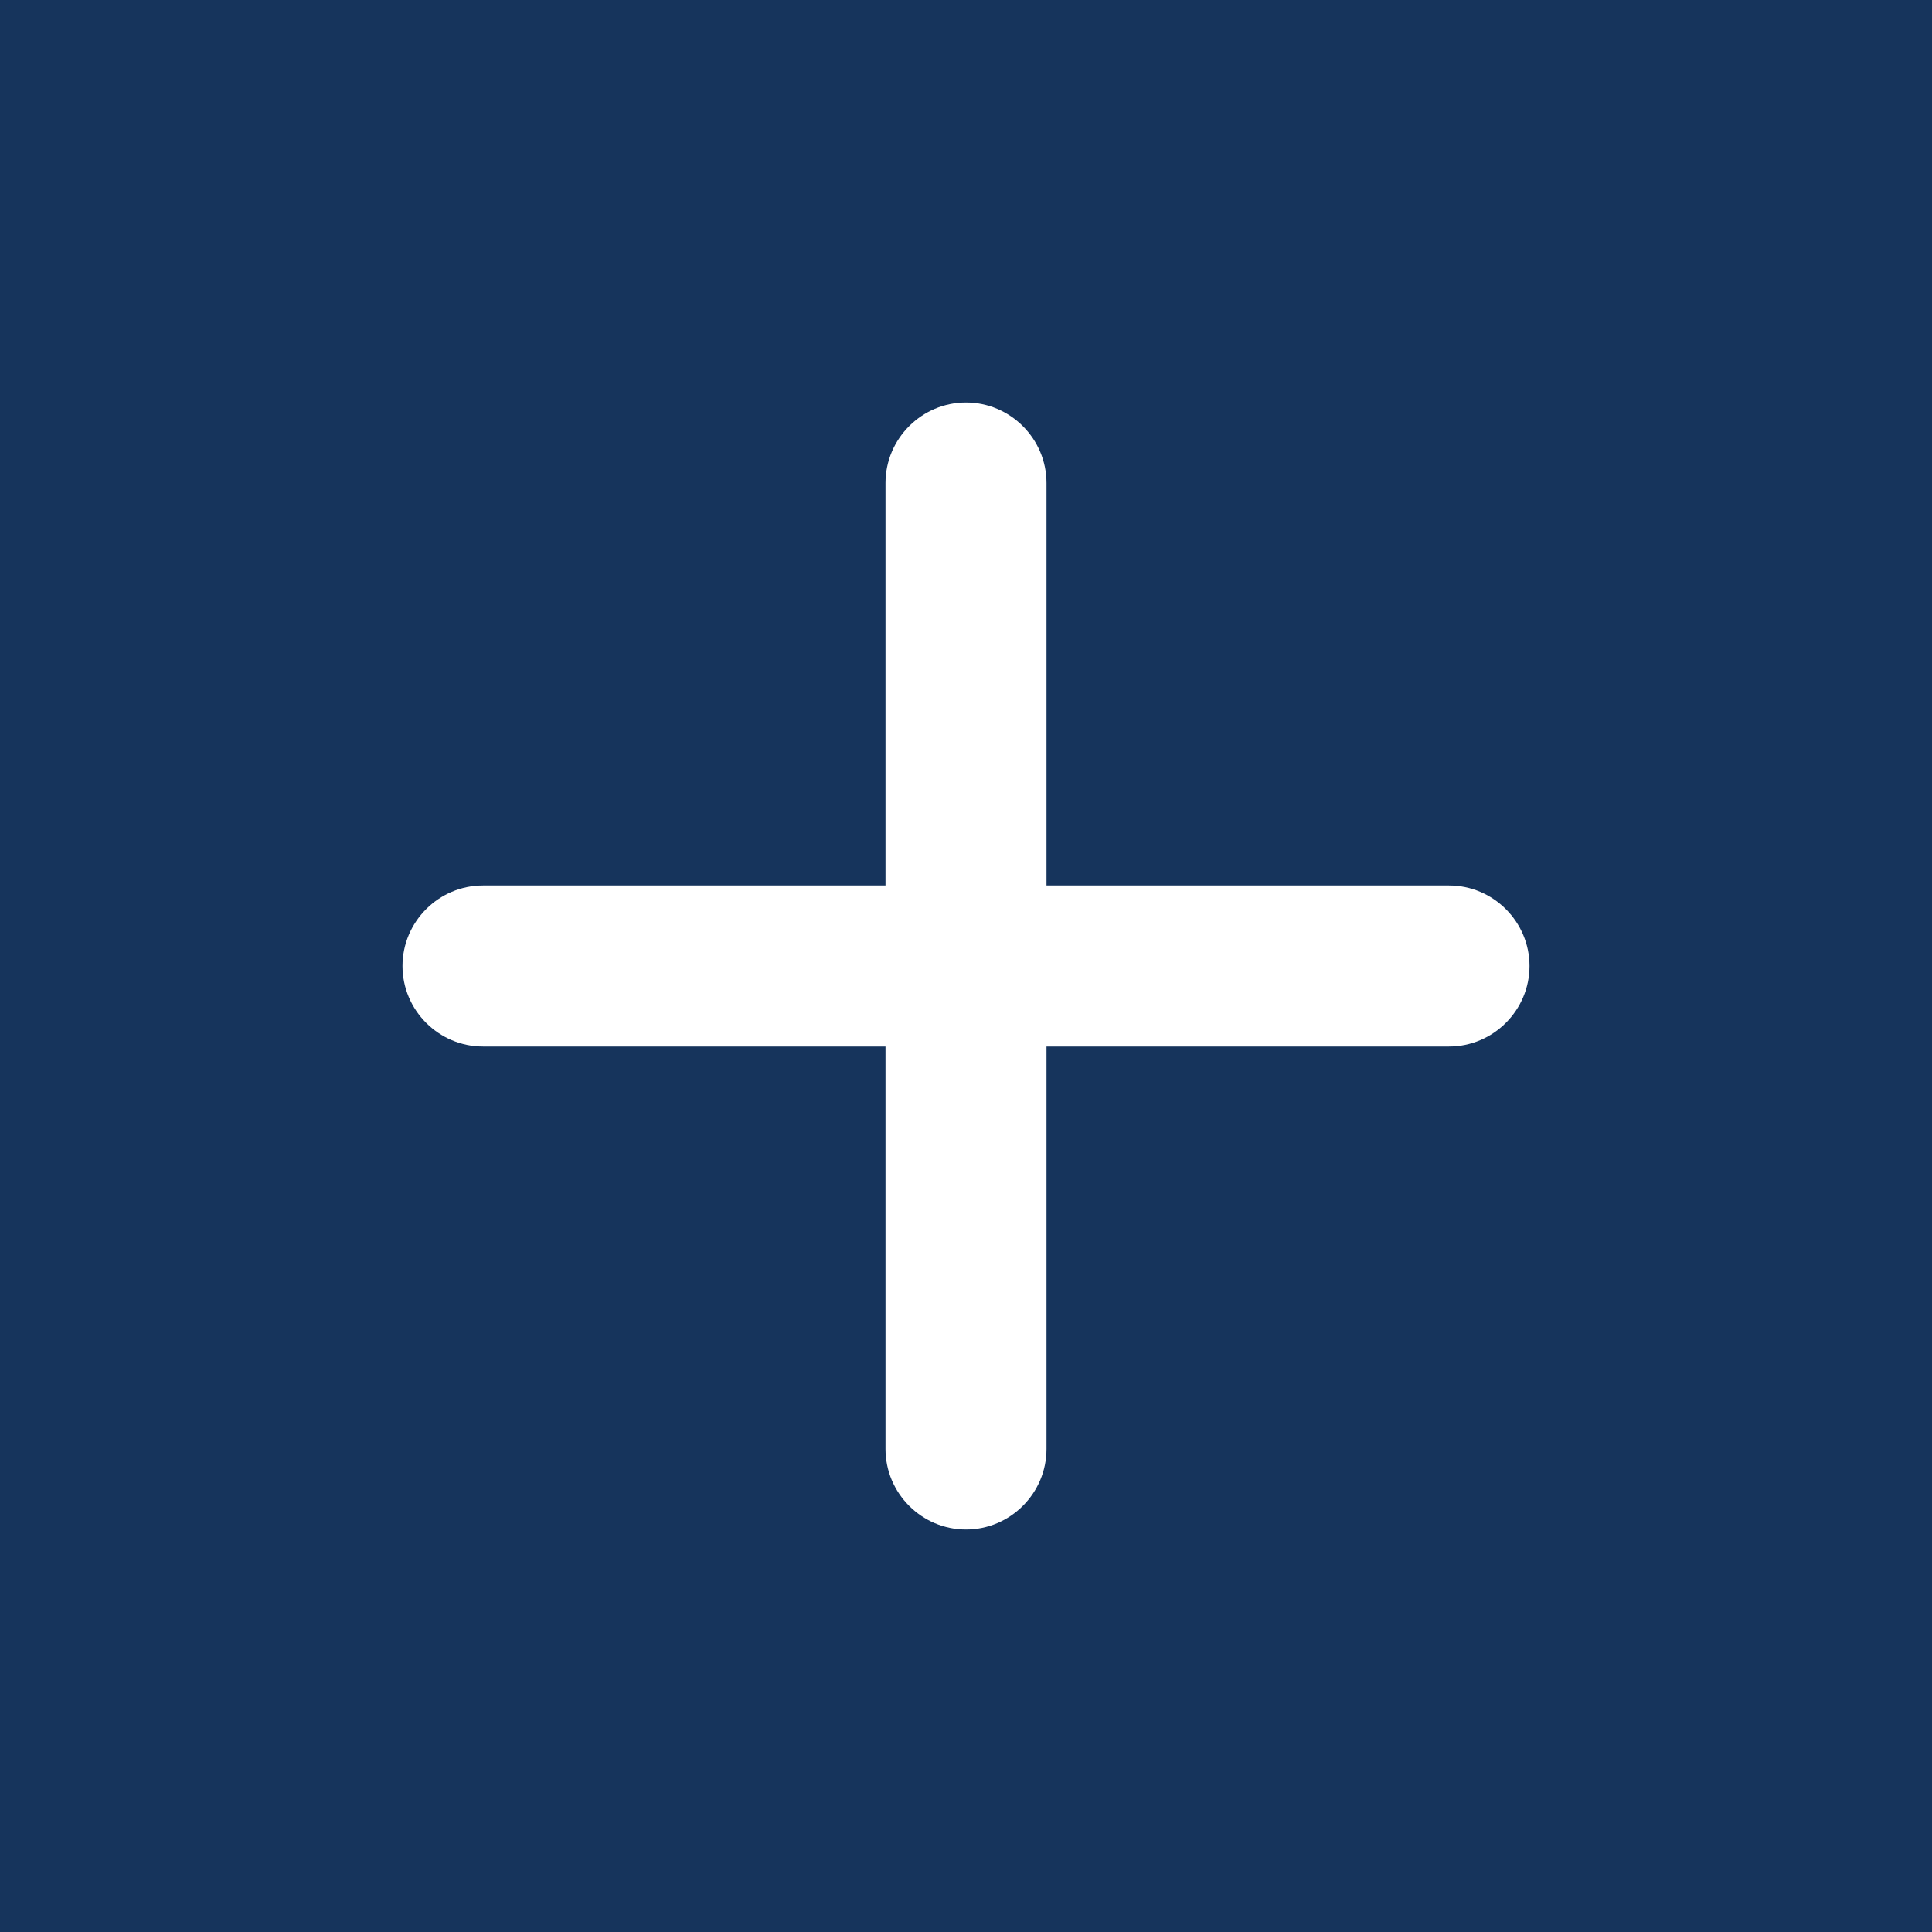
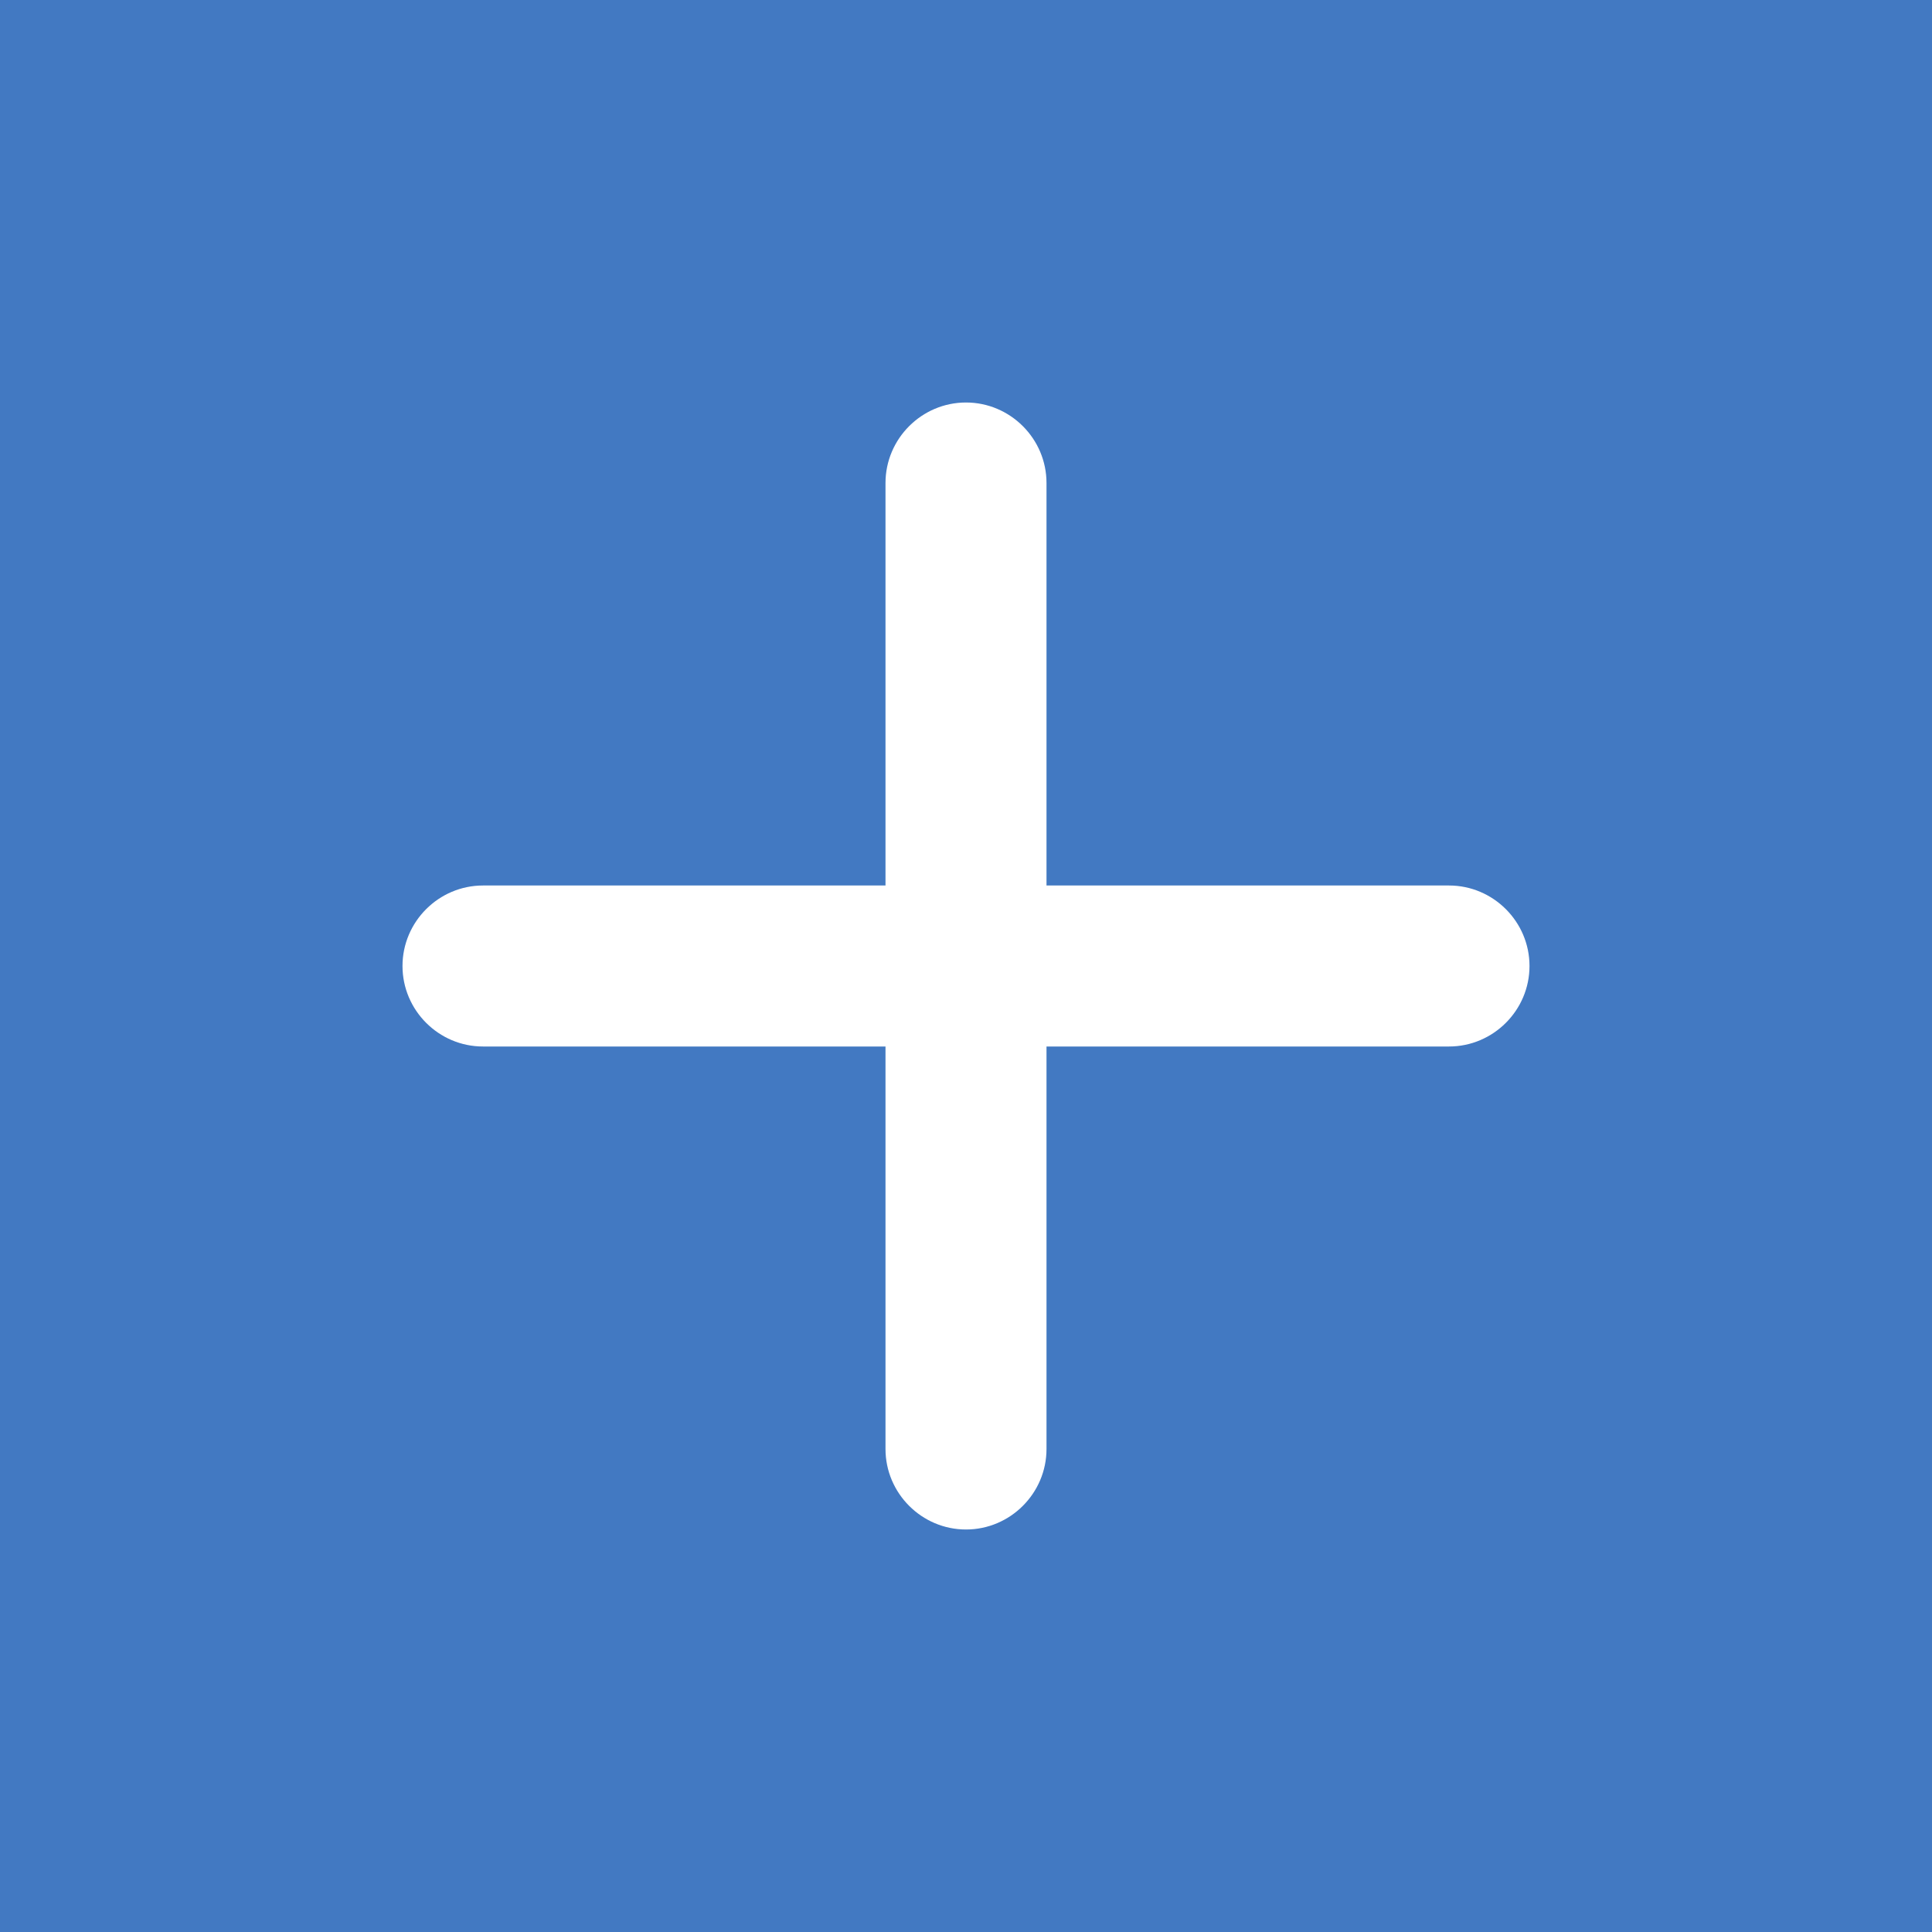
<svg xmlns="http://www.w3.org/2000/svg" height="50" viewBox="0 0 24 24" width="50" fill="white">
-   <path d="M0 0h24v24H0V0z" fill="#16345C" />
+   <path d="M0 0h24v24H0V0z" fill="#4279C2" />
  <path d="M18 13h-5v5c0 .55-.45 1-1 1s-1-.45-1-1v-5H6c-.55 0-1-.45-1-1s.45-1 1-1h5V6c0-.55.45-1 1-1s1 .45 1 1v5h5c.55 0 1 .45 1 1s-.45 1-1 1z" />
</svg>
